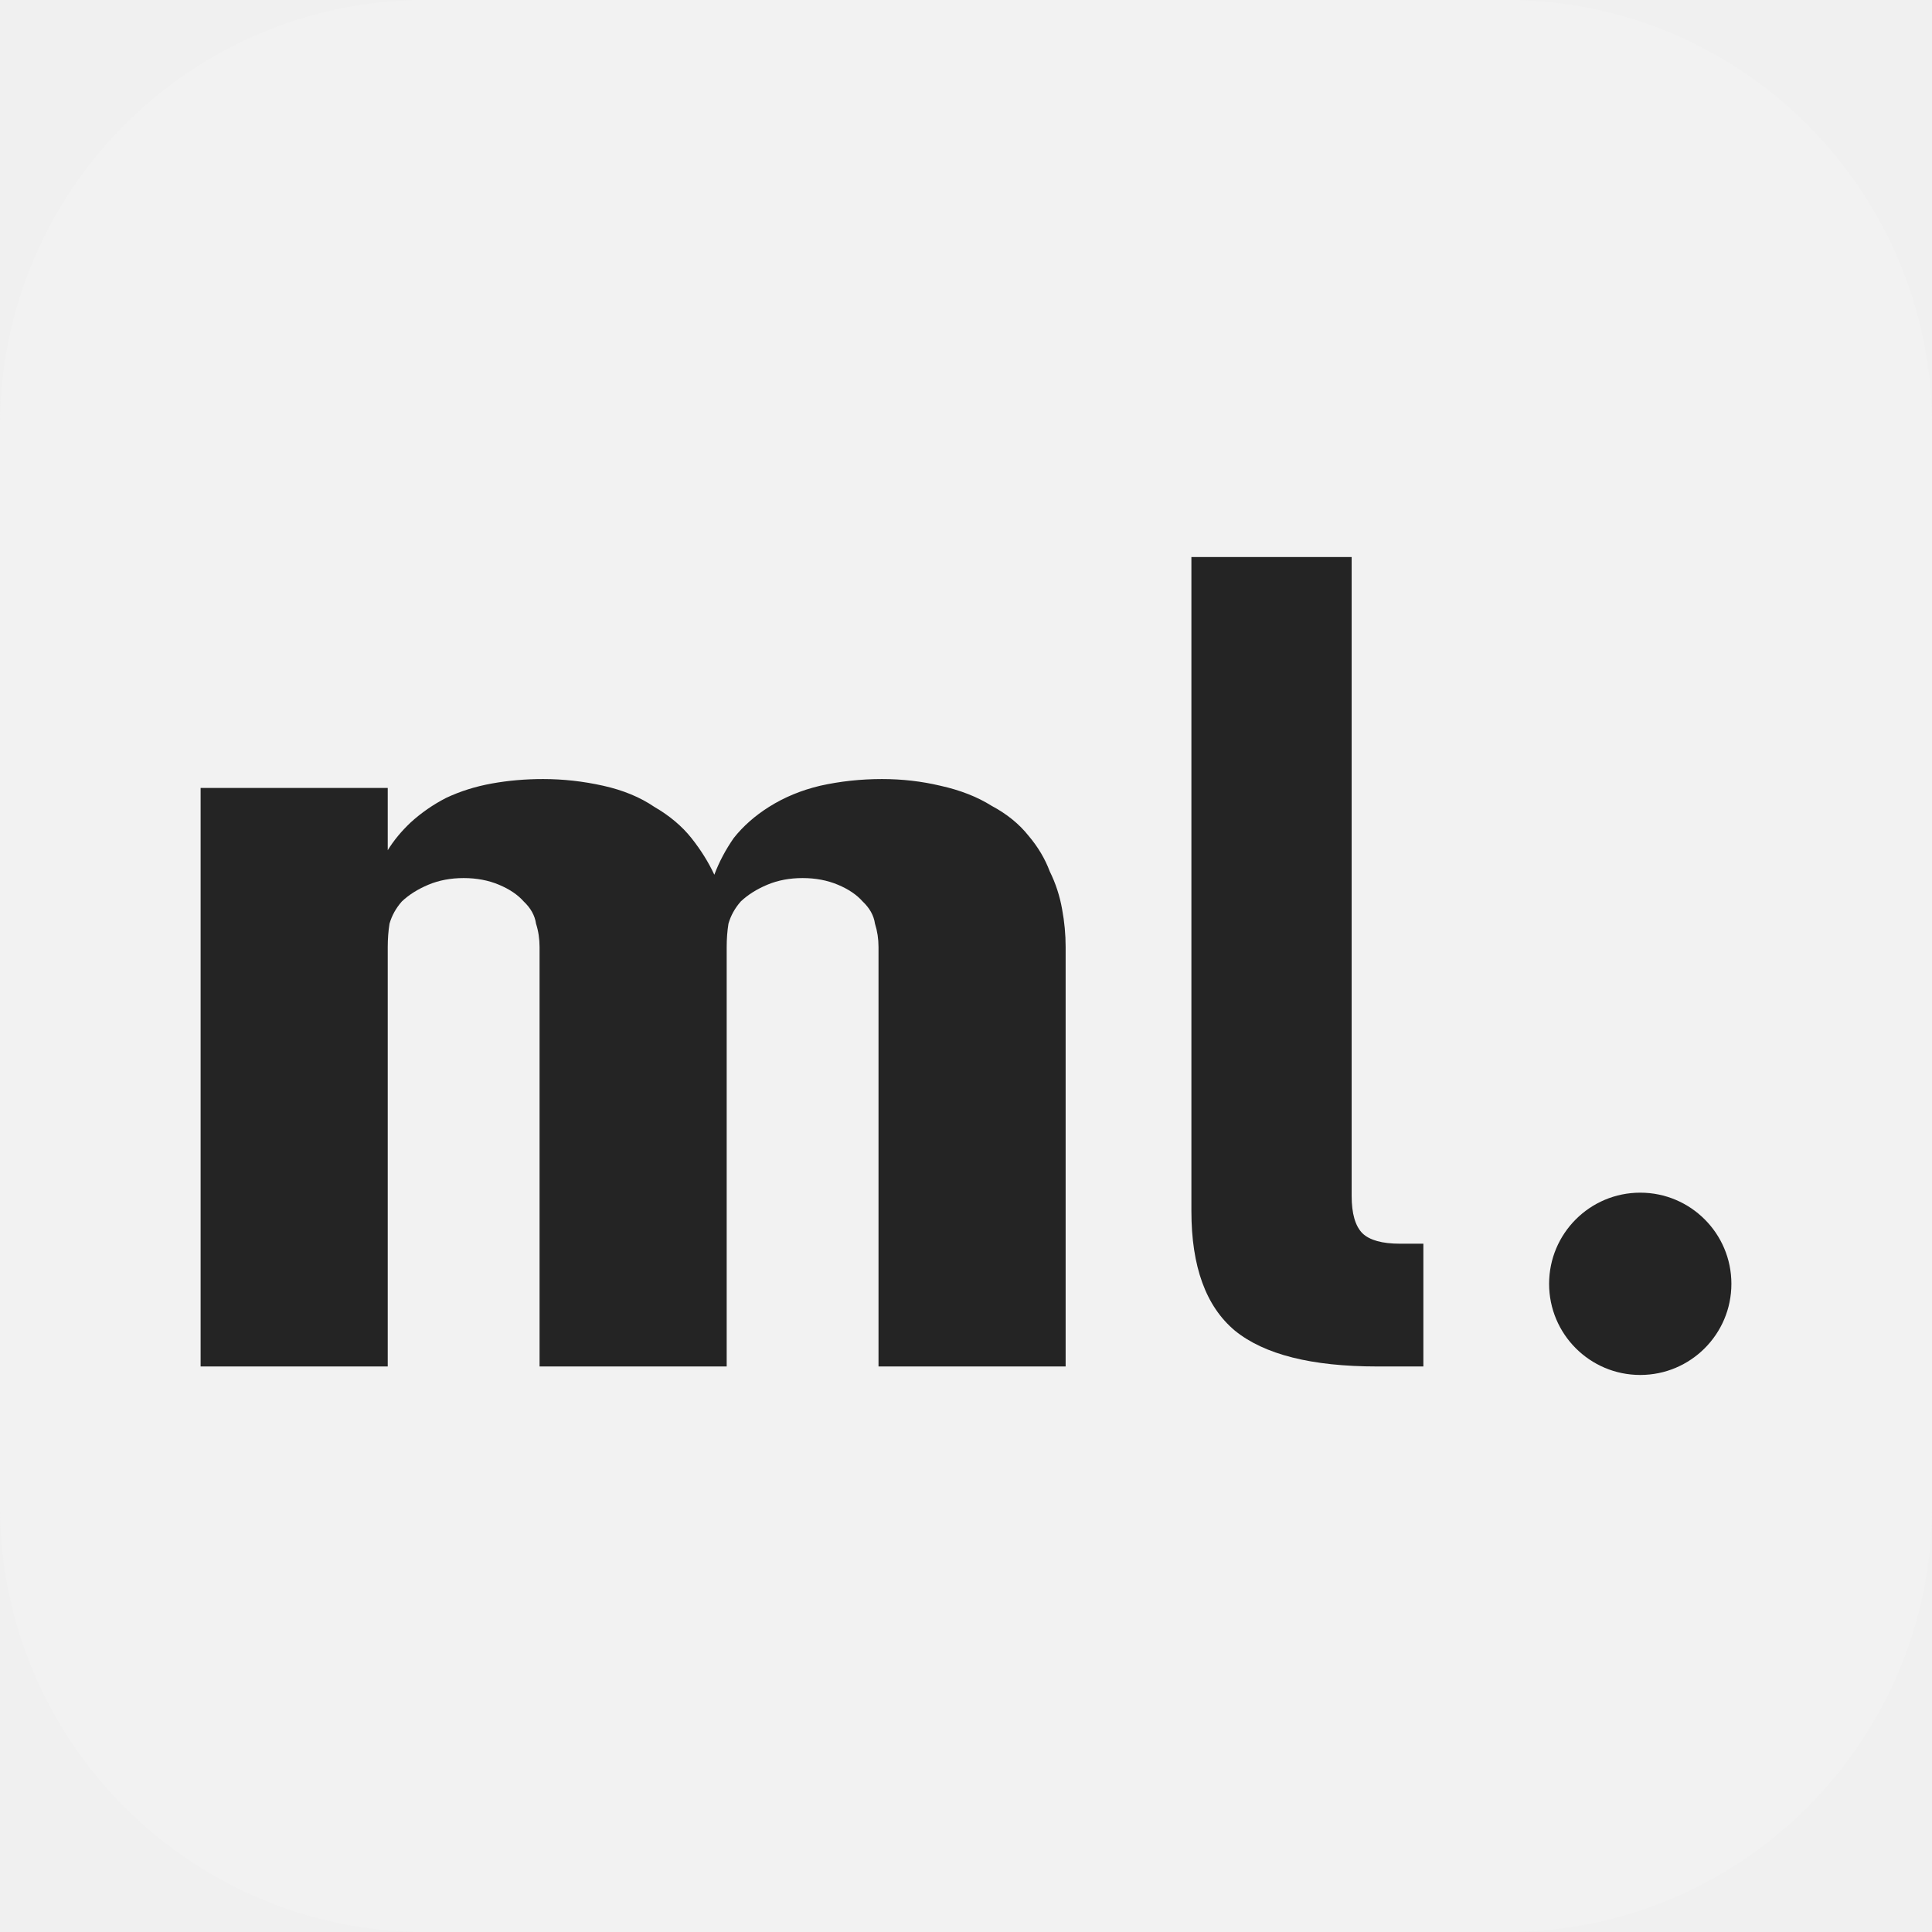
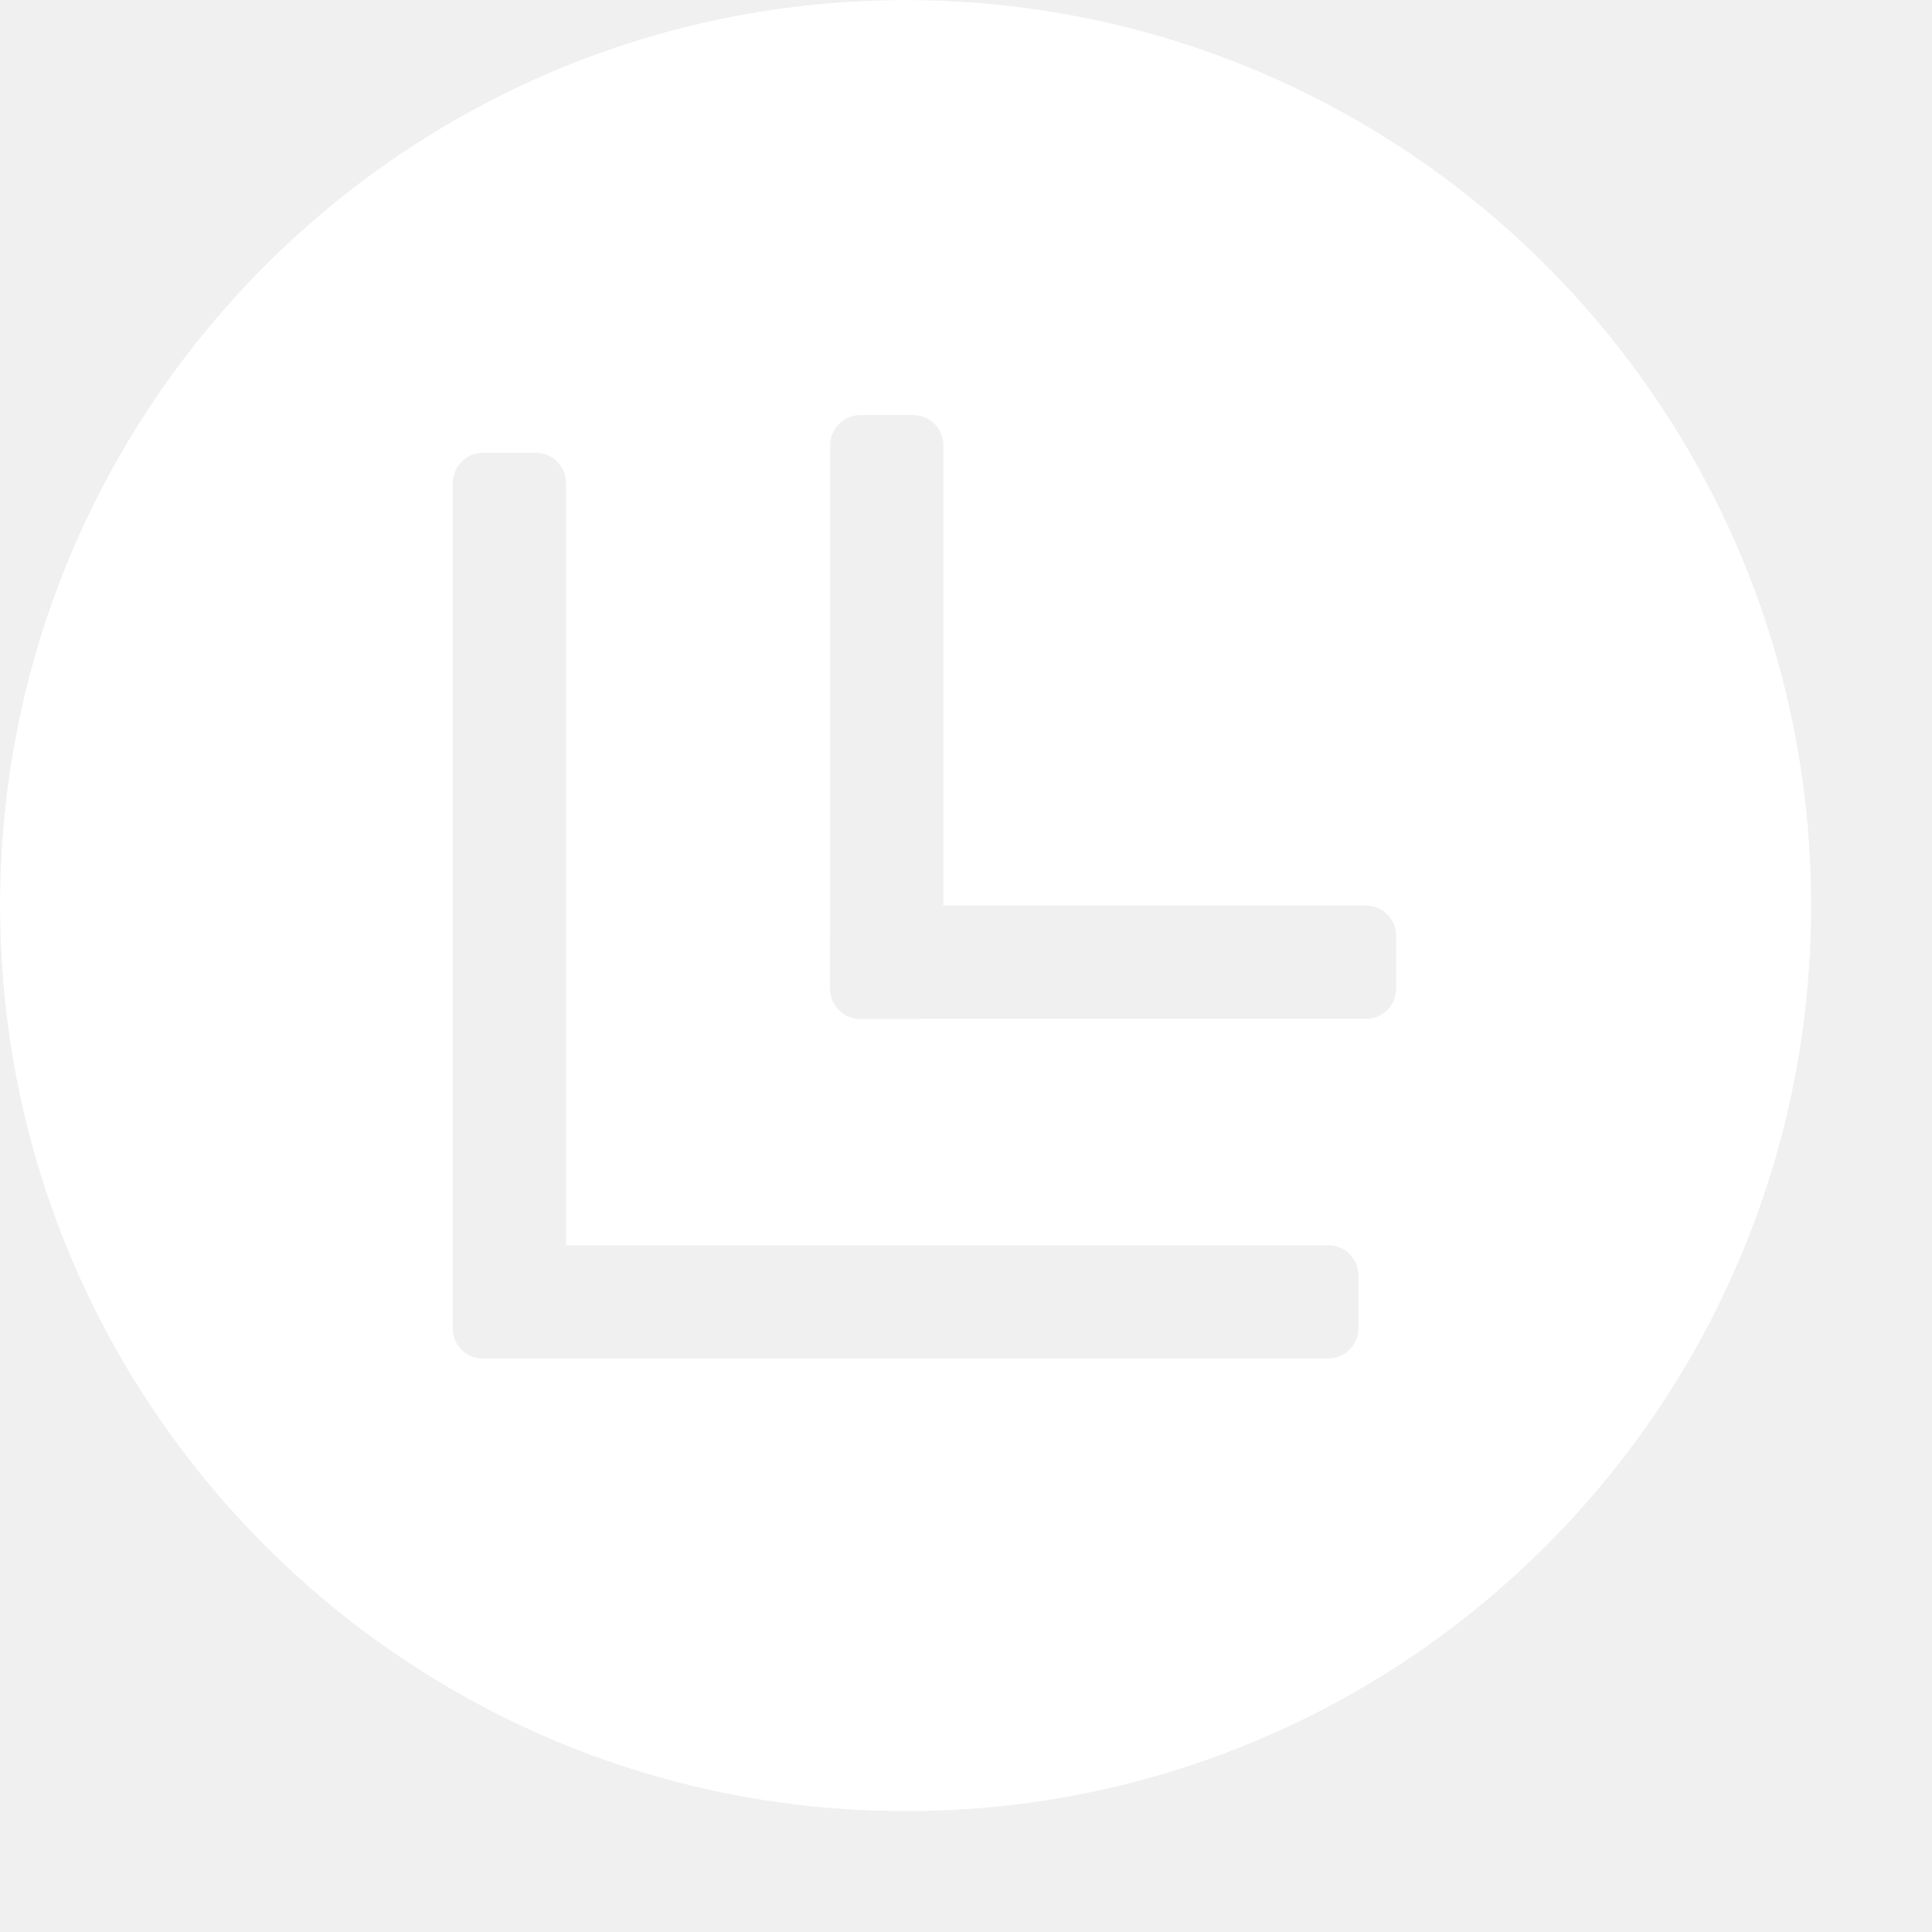
- <svg xmlns="http://www.w3.org/2000/svg" width="528.139" height="528.139" viewBox="0 0 528.139 528.139" version="1.1" id="svg1" xml:space="preserve">
-   <defs id="defs1" />
-   <g id="layer1" transform="translate(-531.634,-5330.055)">
-     <rect style="font-variation-settings:'opsz' 32, 'wght' 800;fill:#f2f2f2;fill-opacity:1;fill-rule:evenodd;stroke:none;stroke-width:14.908;stroke-linecap:square;stroke-linejoin:round;stroke-opacity:1" id="rect6" width="528.139" height="528.139" x="531.634" y="5330.055" ry="116.388" />
-     <path id="ellipse6" style="fill:#242424;stroke-width:8.101;stroke-opacity:0.929" d="m 1004.934,5681.004 a 24.916,24.916 0 0 1 -24.916,24.916 24.916,24.916 0 0 1 -24.916,-24.916 24.916,24.916 0 0 1 24.916,-24.916 24.916,24.916 0 0 1 24.916,24.916 z" />
-     <path d="m 908.108,5703.599 q -26.879,0 -38.908,-9.801 -11.88,-9.95 -11.88,-32.67 v -178.796 h 43.808 v 174.638 q 0,7.277 2.97,10.247 2.97,2.822 10.247,2.822 1.485,0 3.267,0 1.782,0 3.119,0 v 33.561 q -3.119,0 -6.386,0 -3.119,0 -6.237,0 z" id="text7" style="font-size:304.132px;font-family:'Adwaita Sans';-inkscape-font-specification:'Adwaita Sans, @opsz=32,wght=700';font-variation-settings:'opsz' 32, 'wght' 700;fill:#242424;fill-rule:evenodd;stroke-width:62.855;stroke-linecap:square;stroke-linejoin:round" aria-label="l" />
-     <path d="m 465.577,7184.667 v -199.216 h 40.609 v 21.454 q 1.916,-4.98 4.98,-9.578 3.448,-4.98 7.662,-8.428 4.597,-3.448 9.961,-4.98 5.364,-1.532 11.11,-1.532 6.513,0 13.026,2.299 6.513,2.299 11.11,7.279 4.98,4.597 8.045,10.727 3.065,6.13 4.98,12.643 1.532,-6.513 4.214,-12.643 3.065,-6.13 7.662,-10.727 4.98,-4.98 11.11,-7.279 6.513,-2.299 13.409,-2.299 6.513,0 12.643,2.299 6.513,2.299 11.11,6.896 4.98,4.214 8.045,10.344 3.065,5.747 4.597,12.259 1.916,6.13 2.682,13.026 0.766,6.513 0.766,13.026 v 144.431 h -40.609 v -144.431 q 0,-4.214 -0.766,-8.045 -0.383,-4.214 -2.682,-7.662 -1.916,-3.448 -5.364,-5.747 -3.448,-2.299 -7.662,-2.299 -4.214,0 -7.662,2.299 -3.448,2.299 -5.747,5.747 -1.916,3.448 -2.682,7.662 -0.383,3.831 -0.383,8.045 v 144.431 H 539.134 v -144.431 q 0,-4.214 -0.766,-8.045 -0.383,-4.214 -2.682,-7.662 -1.916,-3.448 -5.364,-5.747 -3.448,-2.299 -7.662,-2.299 -4.214,0 -7.662,2.299 -3.448,2.299 -5.747,5.747 -1.916,3.448 -2.682,7.662 -0.383,3.831 -0.383,8.045 v 144.431 z" id="text8" style="font-weight:bold;font-size:383.107px;font-family:'Adwaita Mono';-inkscape-font-specification:'Adwaita Mono, Bold';fill:#242424;fill-rule:evenodd;stroke-width:79.176;stroke-linecap:square;stroke-linejoin:round" transform="scale(1.259672,0.7938572)" aria-label="m" />
-   </g>
+ <svg xmlns="http://www.w3.org/2000/svg" version="1.1" viewBox="0 0 256 256" role="img">
+   <mask id="cutoutMask">
+     <circle fill="white" cx="120" cy="120" r="120" />
+     <rect x="60" y="165" width="120" height="15" rx="4" ry="4" fill="black" />
+     <rect x="60" y="60" width="15" height="120" rx="4" ry="4" fill="black" />
+     <rect x="110" y="120" width="75" height="15" rx="4" ry="4" fill="black" />
+     <rect x="110" y="55" width="15" height="80" rx="4" ry="4" fill="black" />
+   </mask>
+   <circle fill="white" cx="120" cy="120" r="120" mask="url(#cutoutMask)" />
</svg>
